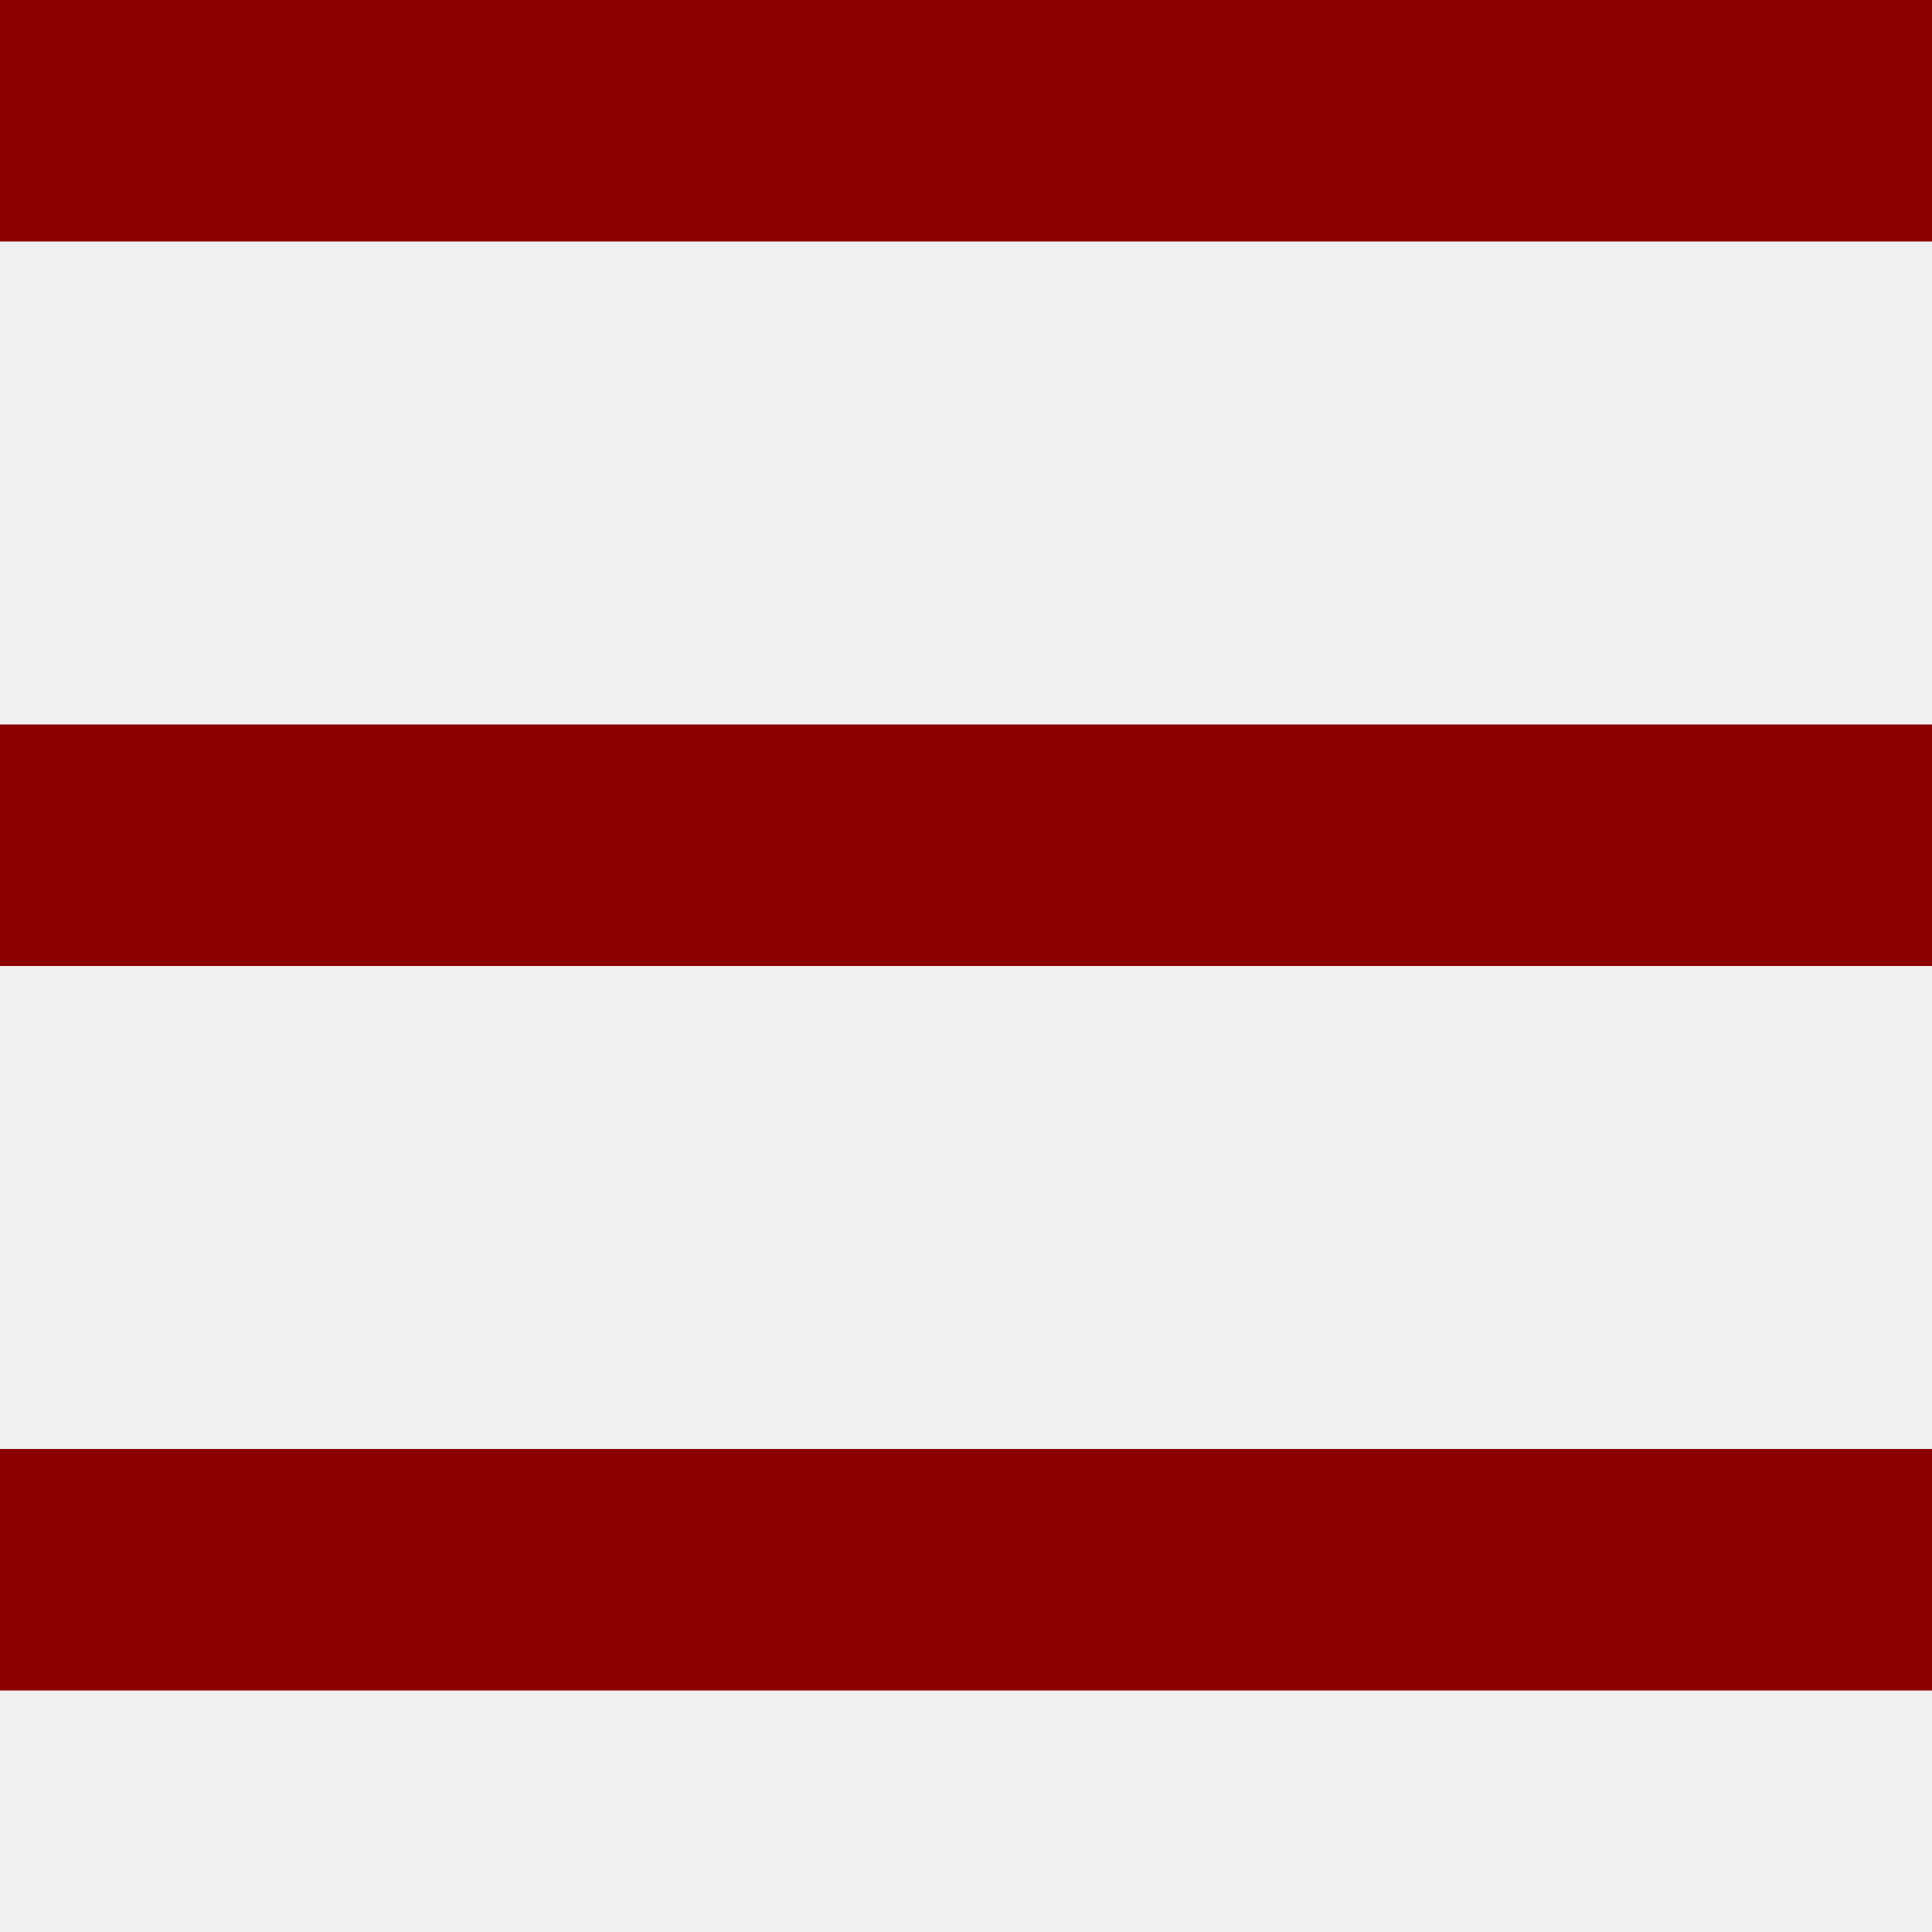
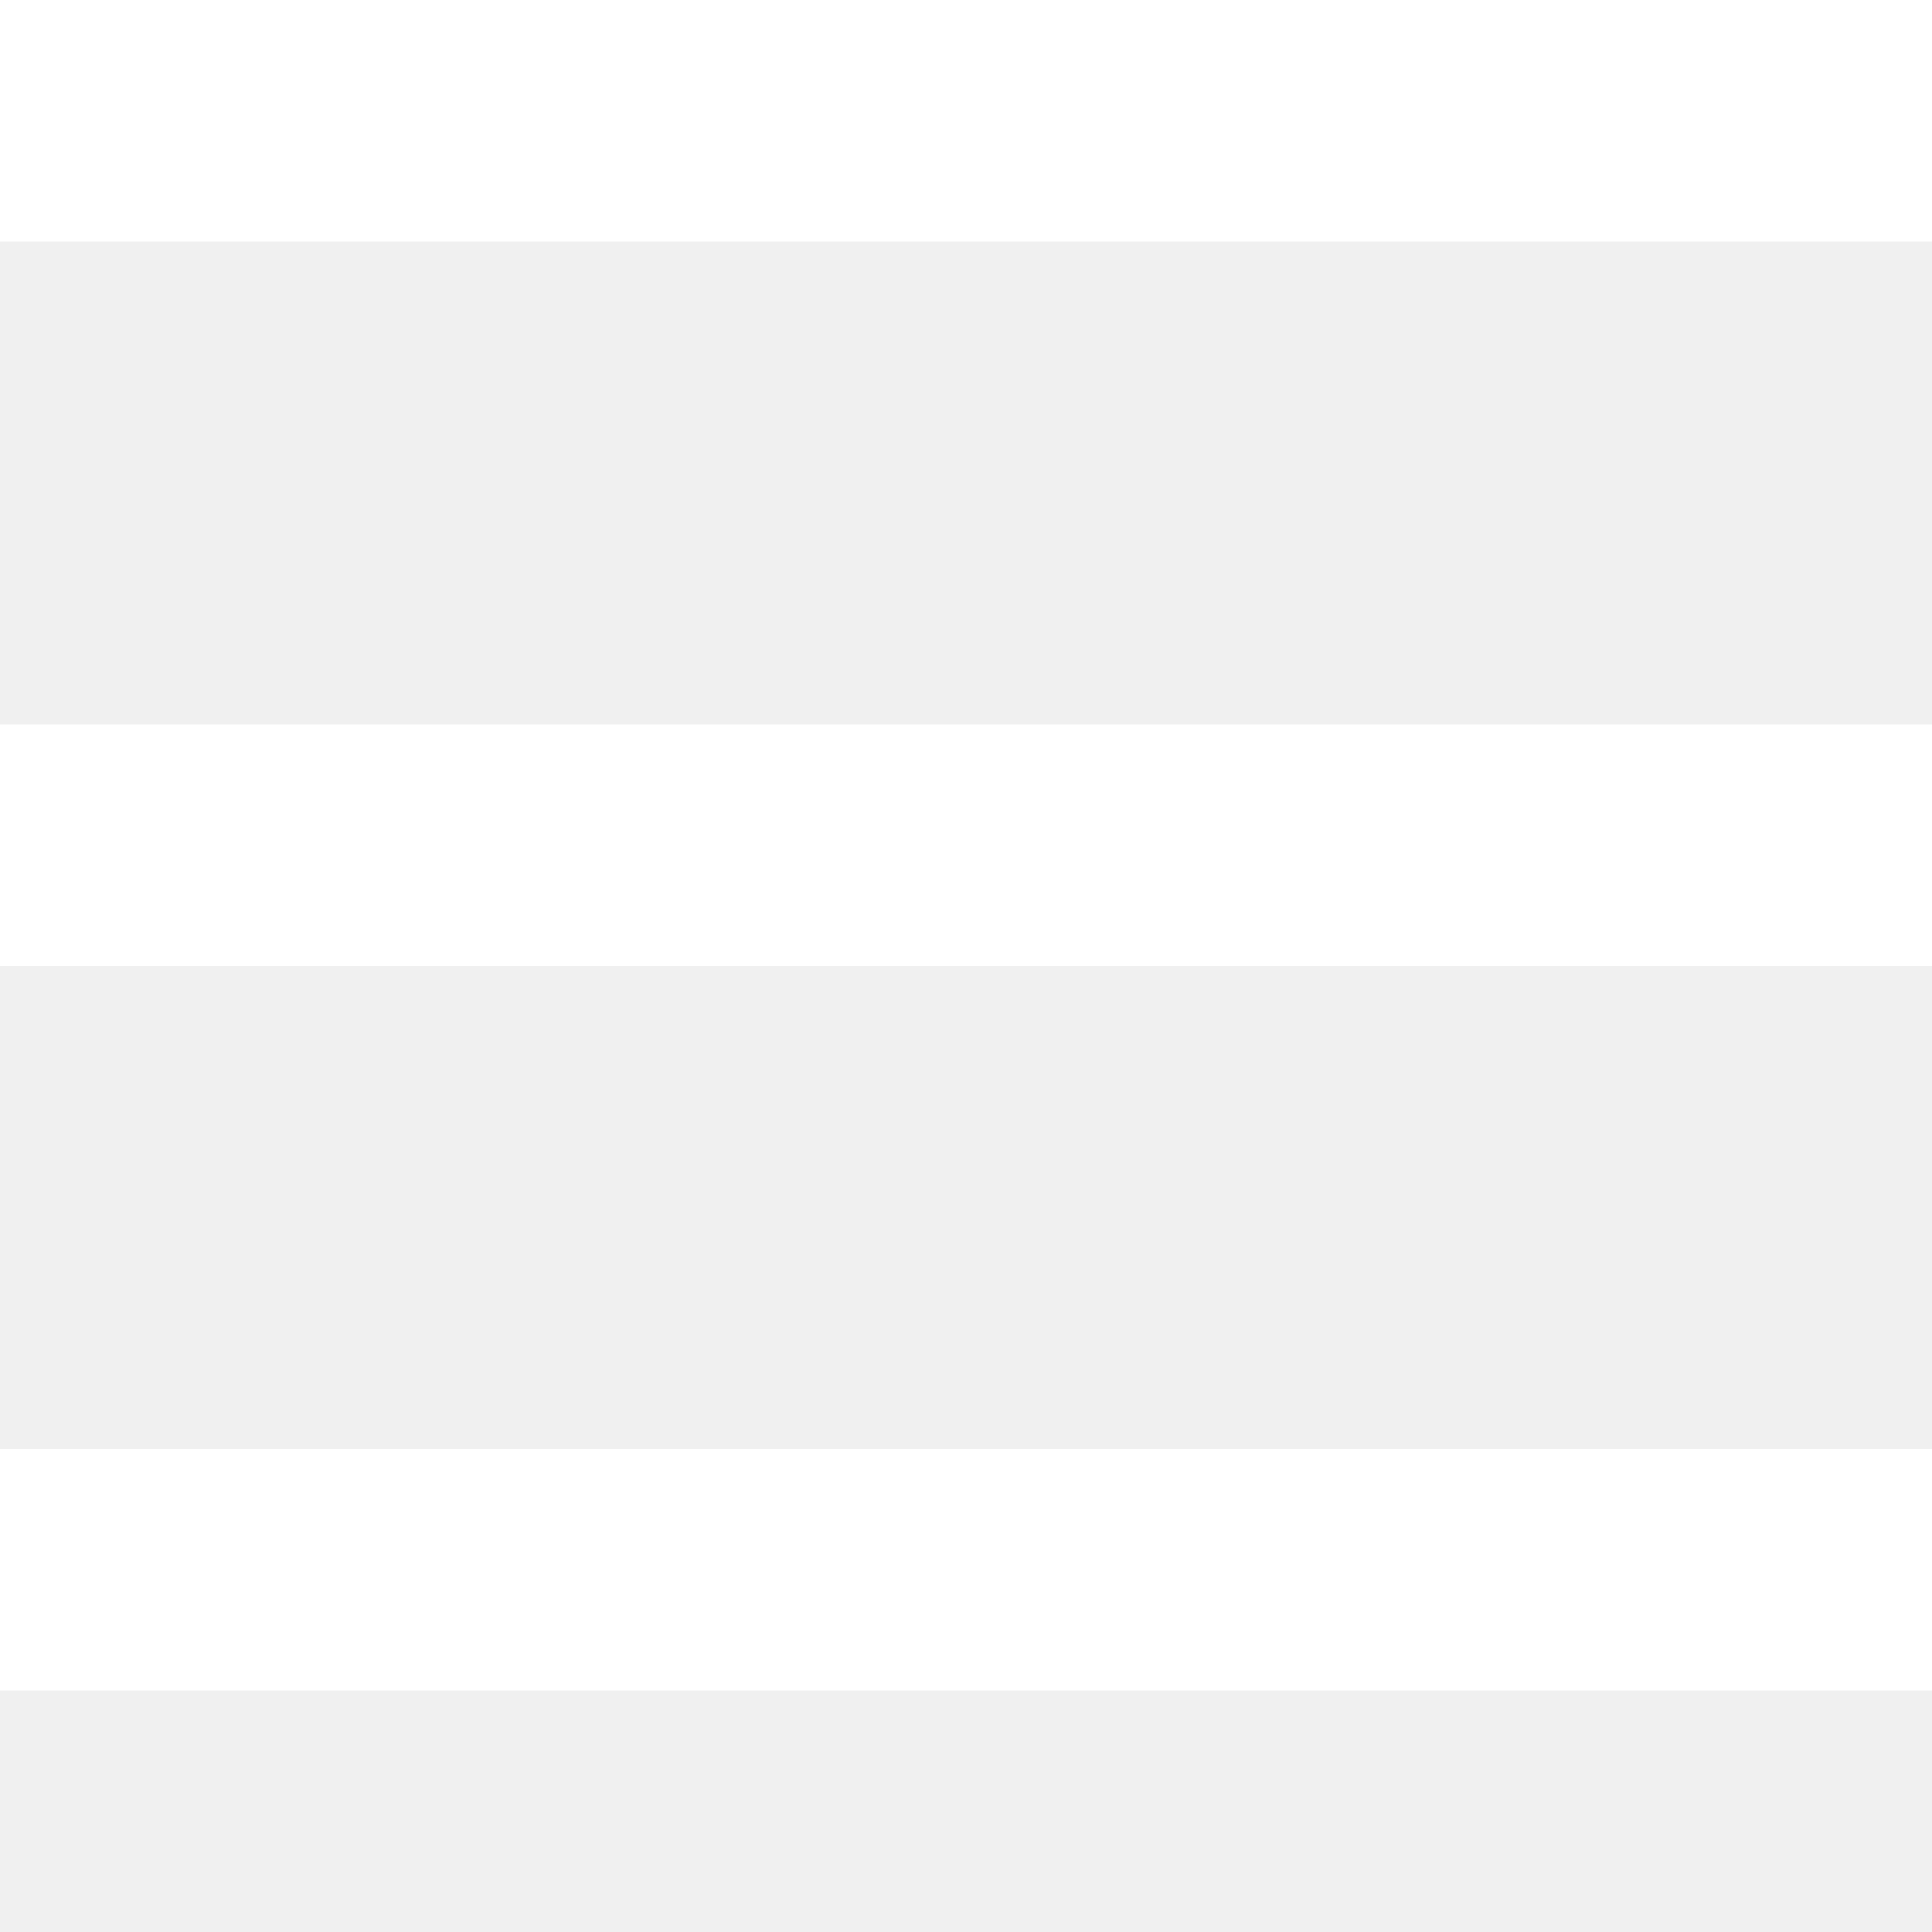
<svg xmlns="http://www.w3.org/2000/svg" width="16px" height="16px" viewBox="0 0 16 16" zoomAndPan="disable" preserveAspectRatio="none">
-   <style type="text/css"> line { stroke: #8B0000; stroke-width: 2; } </style>
+   <style type="text/css"> line { stroke: #ffffff; stroke-width: 2; } </style>
  <line x1="0" y1="1" x2="16" y2="1" />
  <line x1="0" y1="7" x2="16" y2="7" />
  <line x1="0" y1="13" x2="16" y2="13" />
</svg>
